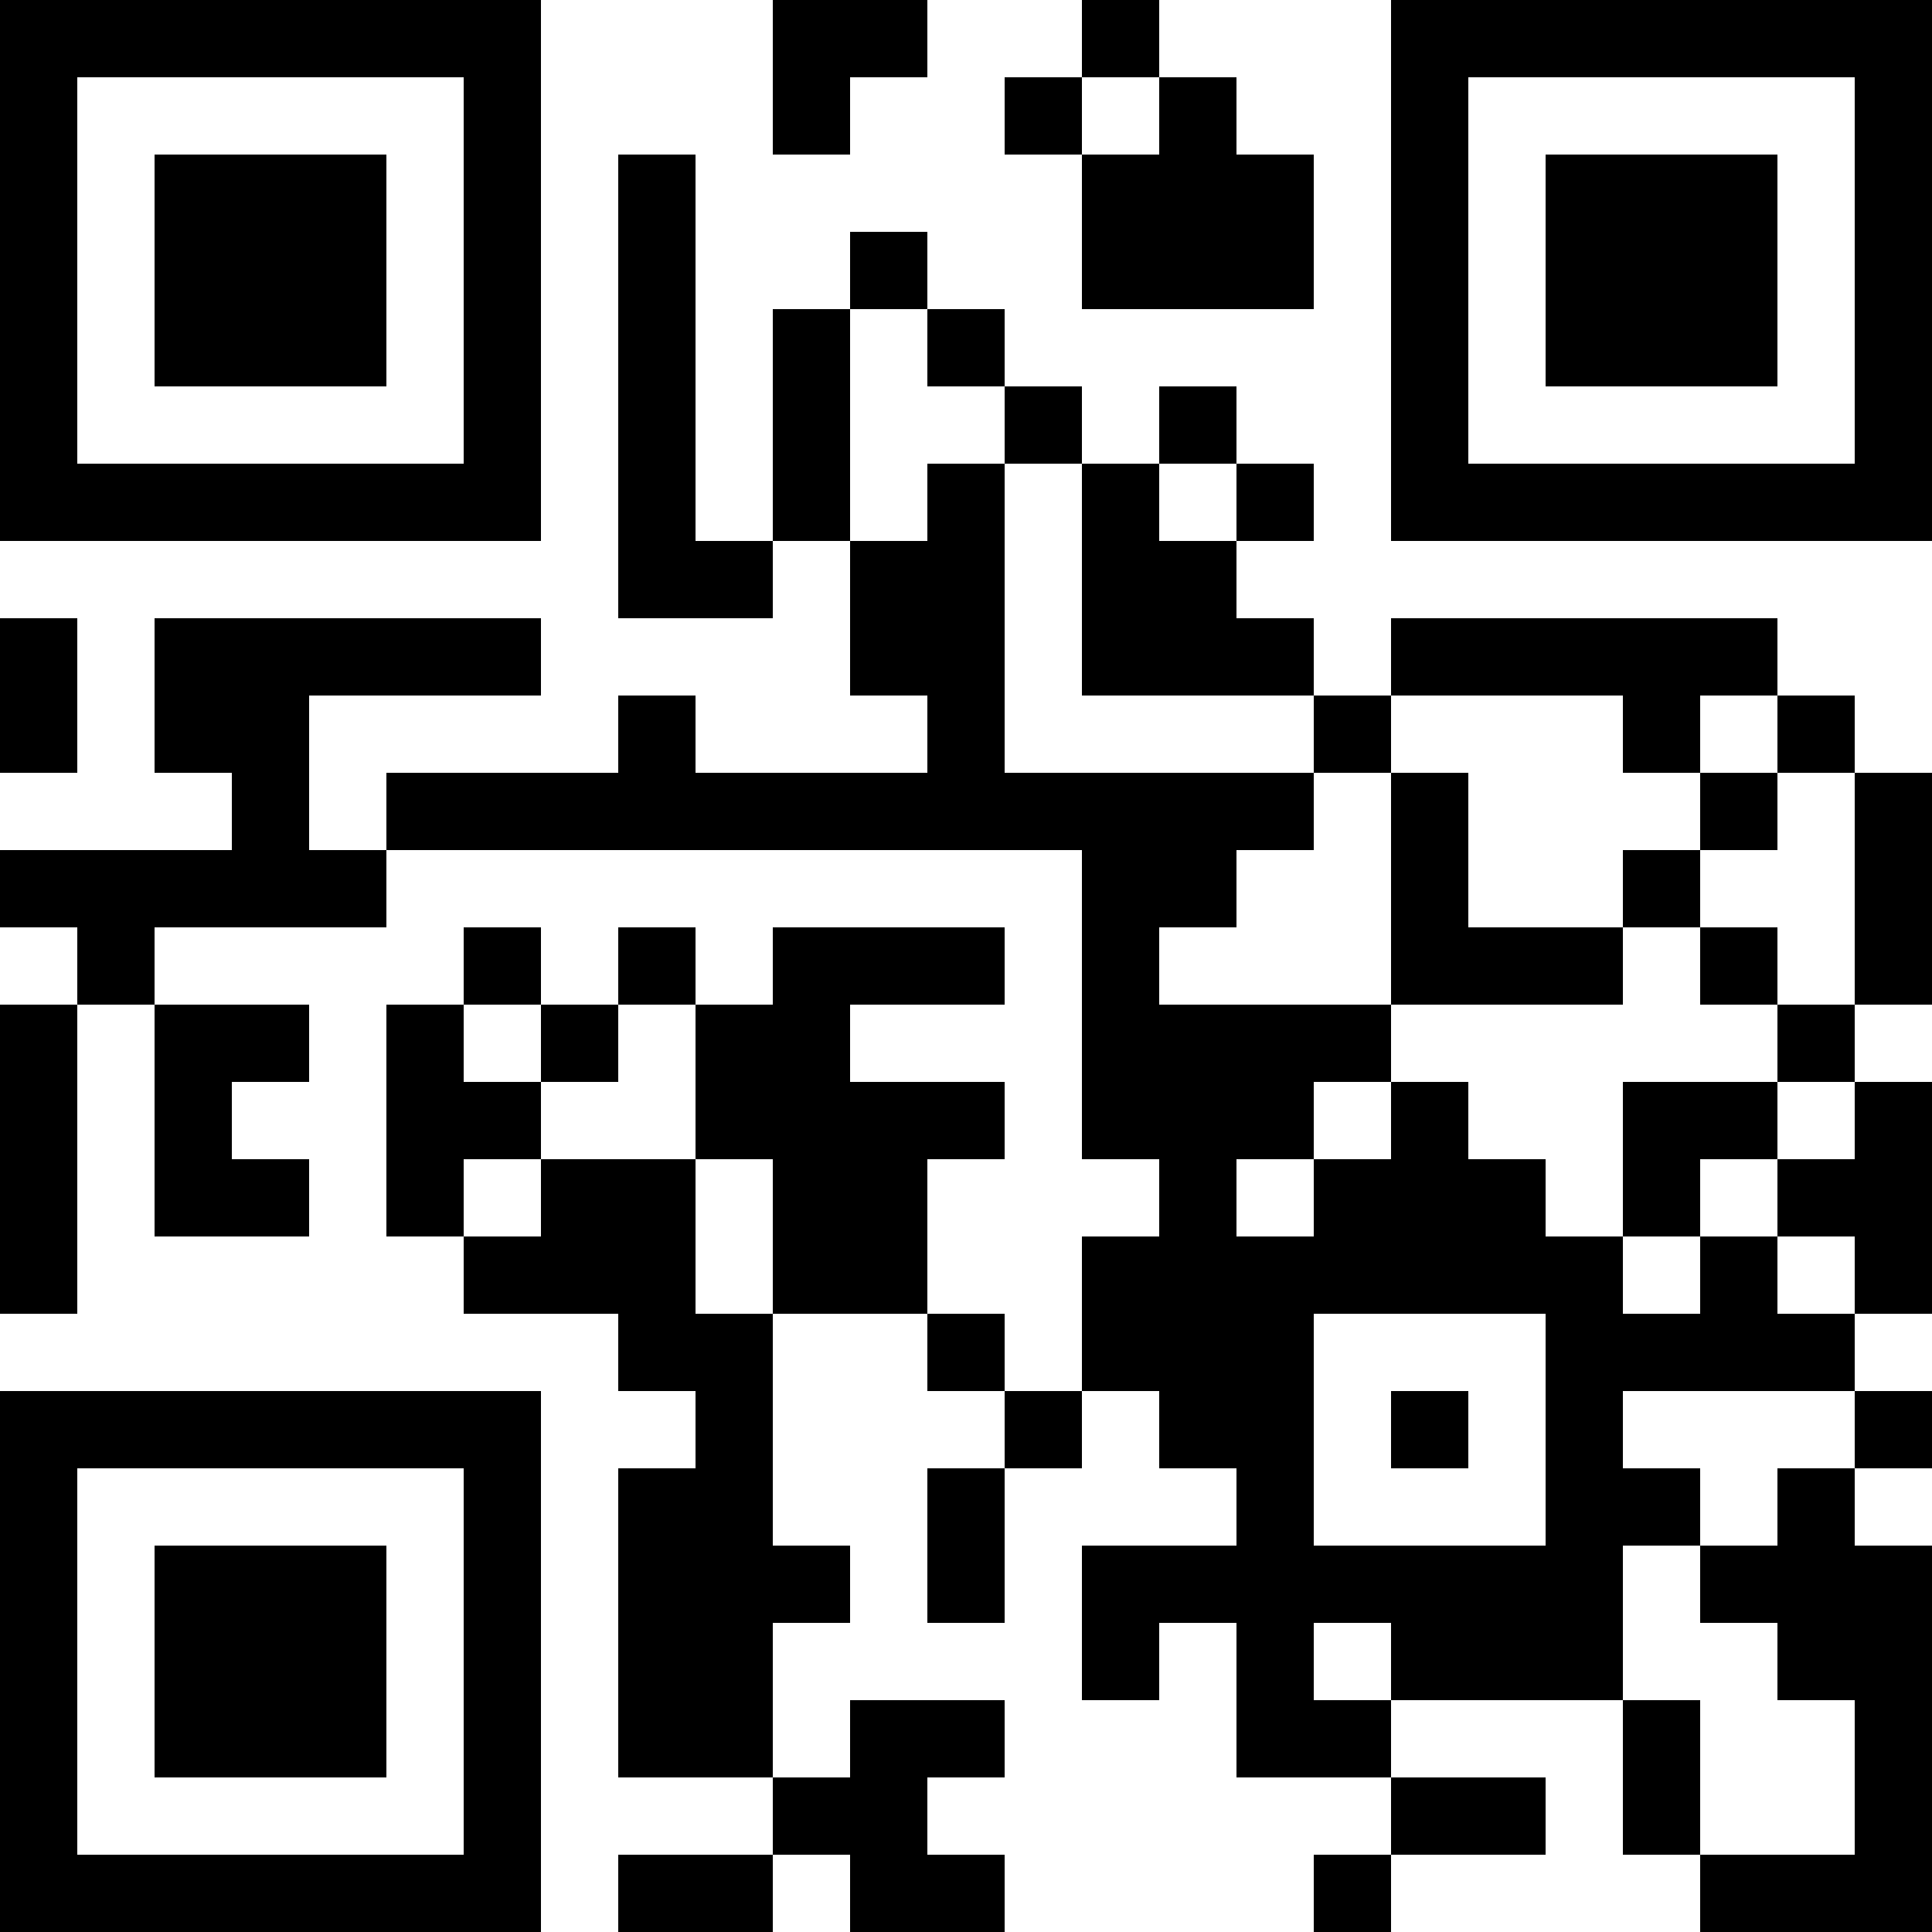
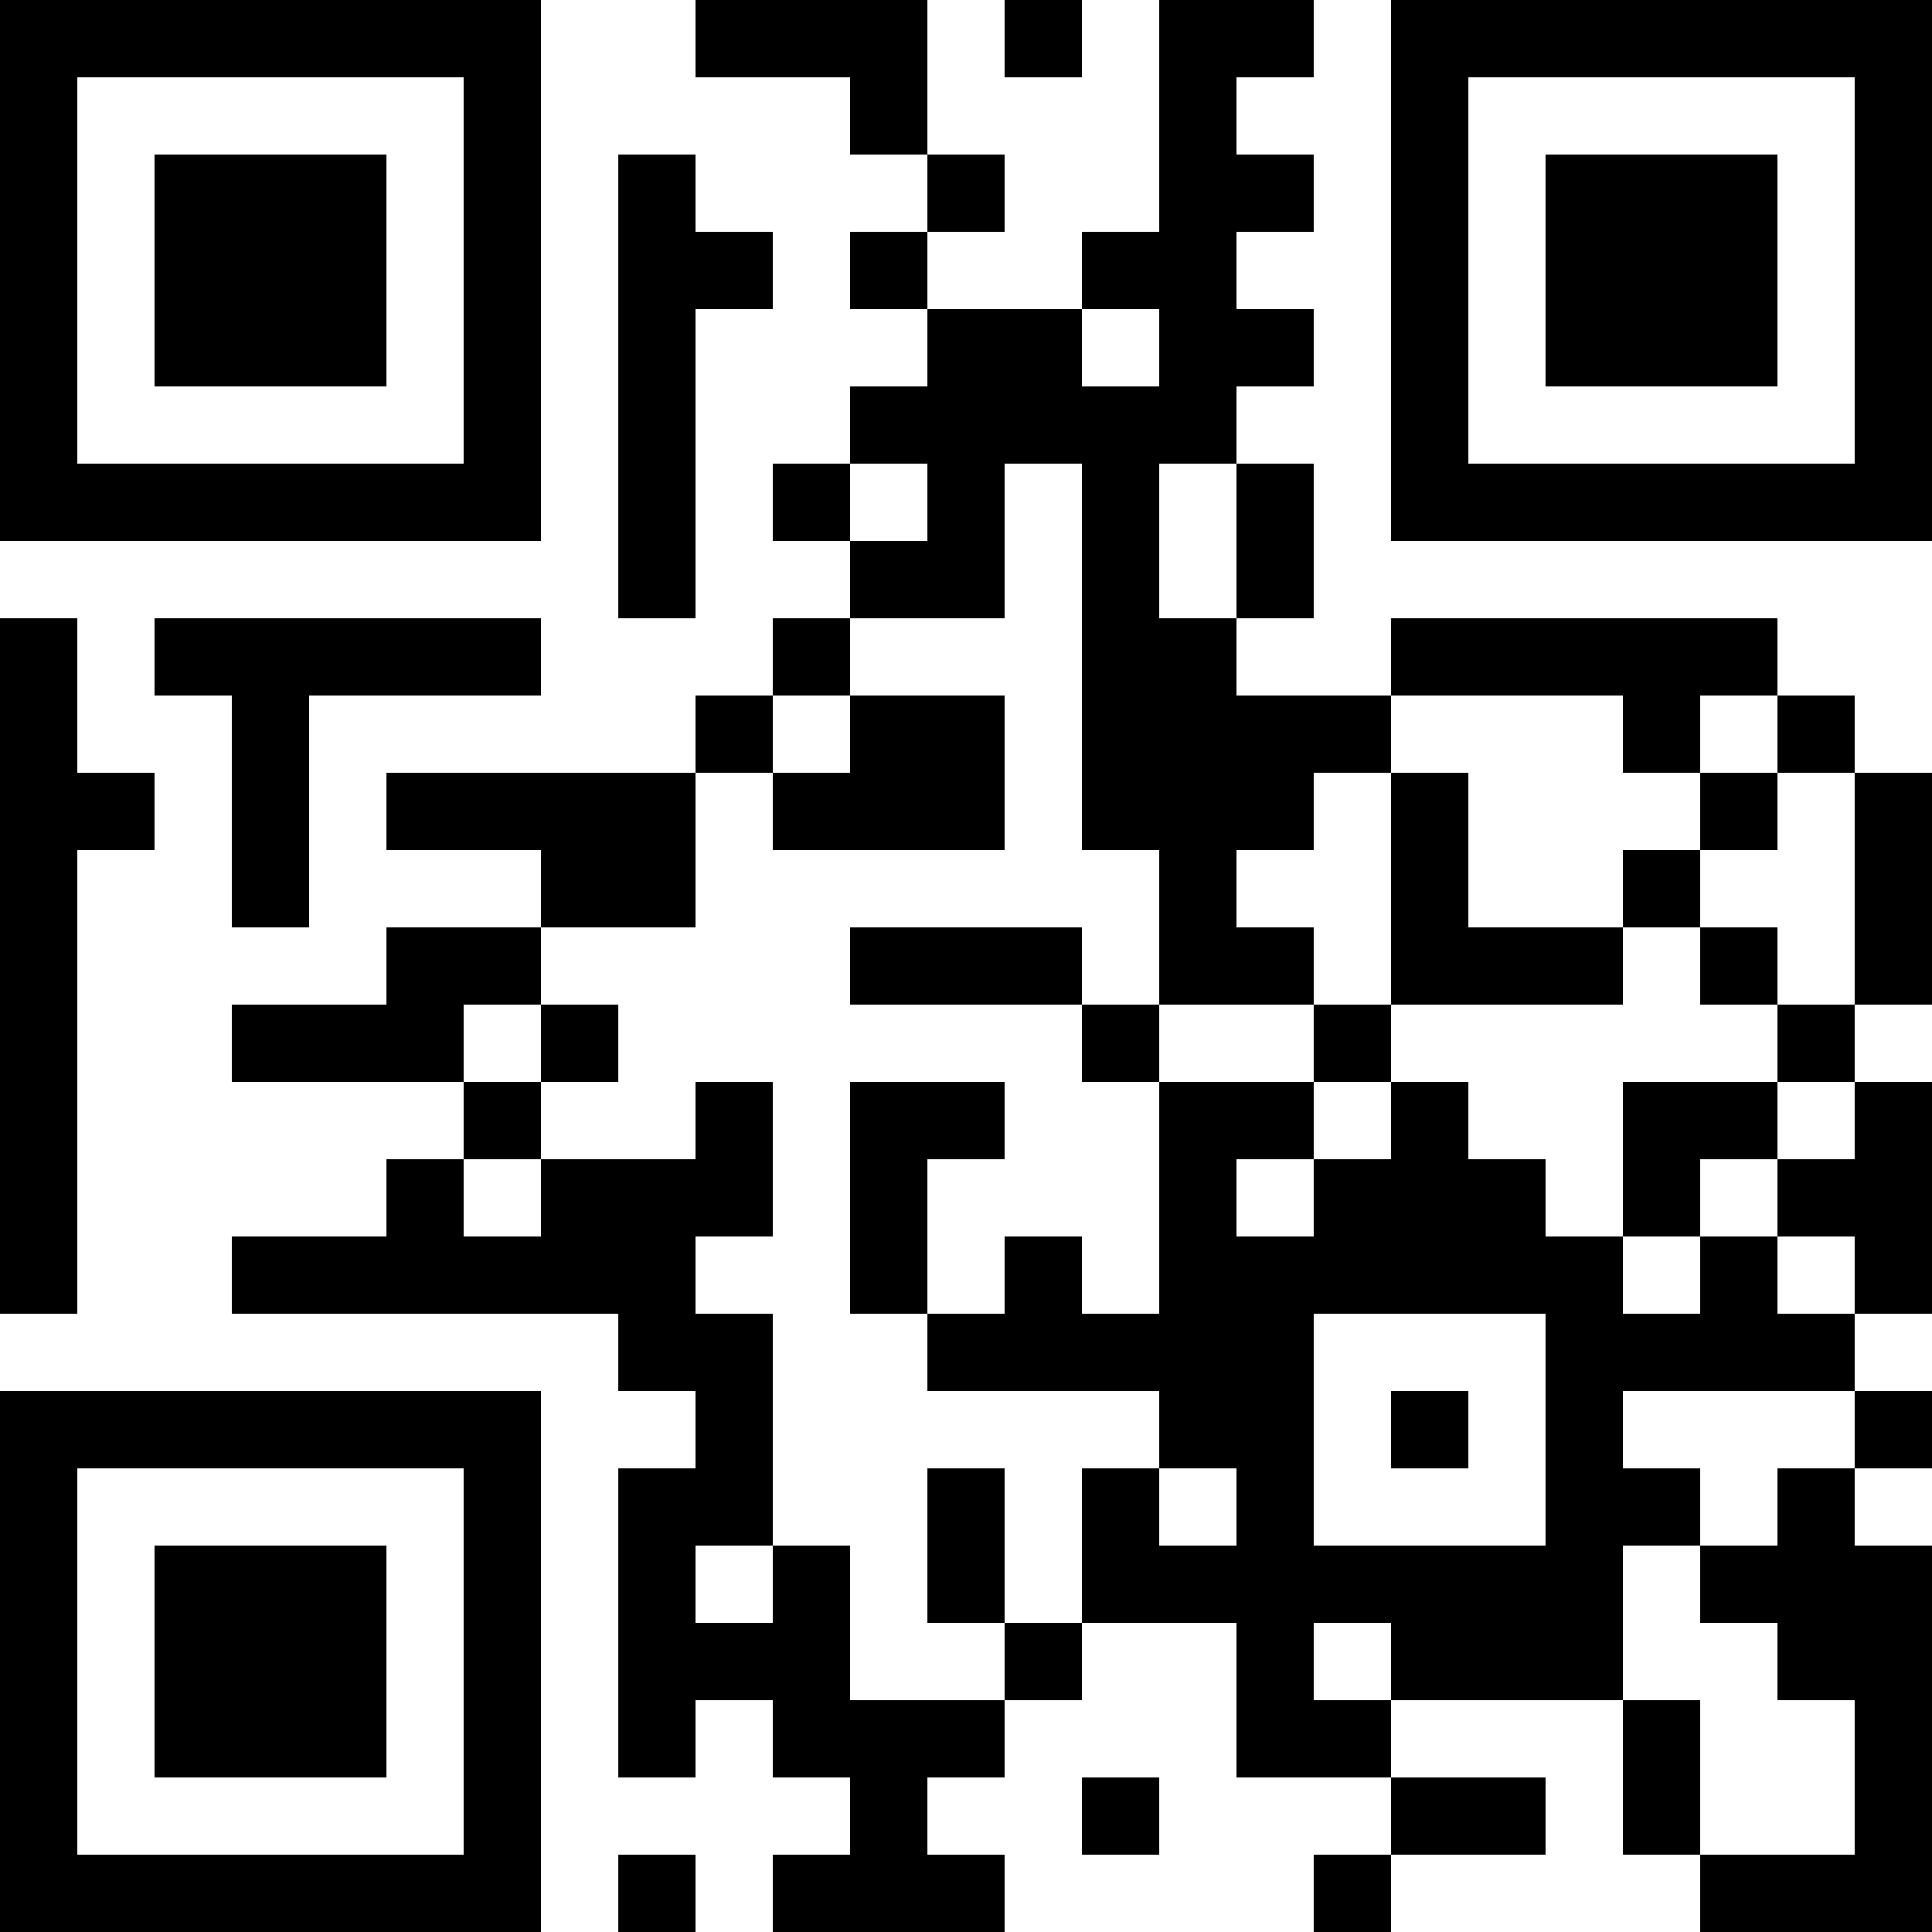
<svg xmlns="http://www.w3.org/2000/svg" version="1.1" width="200" height="200" viewBox="0 0 200 200">
  <rect x="0" y="0" width="200" height="200" fill="#ffffff" />
  <g transform="scale(8)">
    <g transform="translate(0,0)">
-       <path fill-rule="evenodd" d="M10 0L10 2L11 2L11 1L12 1L12 0ZM14 0L14 1L13 1L13 2L14 2L14 4L17 4L17 2L16 2L16 1L15 1L15 0ZM14 1L14 2L15 2L15 1ZM8 2L8 8L10 8L10 7L11 7L11 9L12 9L12 10L9 10L9 9L8 9L8 10L5 10L5 11L4 11L4 9L7 9L7 8L2 8L2 10L3 10L3 11L0 11L0 12L1 12L1 13L0 13L0 17L1 17L1 13L2 13L2 16L4 16L4 15L3 15L3 14L4 14L4 13L2 13L2 12L5 12L5 11L14 11L14 15L15 15L15 16L14 16L14 18L13 18L13 17L12 17L12 15L13 15L13 14L11 14L11 13L13 13L13 12L10 12L10 13L9 13L9 12L8 12L8 13L7 13L7 12L6 12L6 13L5 13L5 16L6 16L6 17L8 17L8 18L9 18L9 19L8 19L8 23L10 23L10 24L8 24L8 25L10 25L10 24L11 24L11 25L13 25L13 24L12 24L12 23L13 23L13 22L11 22L11 23L10 23L10 21L11 21L11 20L10 20L10 17L12 17L12 18L13 18L13 19L12 19L12 21L13 21L13 19L14 19L14 18L15 18L15 19L16 19L16 20L14 20L14 22L15 22L15 21L16 21L16 23L18 23L18 24L17 24L17 25L18 25L18 24L20 24L20 23L18 23L18 22L21 22L21 24L22 24L22 25L25 25L25 20L24 20L24 19L25 19L25 18L24 18L24 17L25 17L25 14L24 14L24 13L25 13L25 10L24 10L24 9L23 9L23 8L18 8L18 9L17 9L17 8L16 8L16 7L17 7L17 6L16 6L16 5L15 5L15 6L14 6L14 5L13 5L13 4L12 4L12 3L11 3L11 4L10 4L10 7L9 7L9 2ZM11 4L11 7L12 7L12 6L13 6L13 10L17 10L17 11L16 11L16 12L15 12L15 13L18 13L18 14L17 14L17 15L16 15L16 16L17 16L17 15L18 15L18 14L19 14L19 15L20 15L20 16L21 16L21 17L22 17L22 16L23 16L23 17L24 17L24 16L23 16L23 15L24 15L24 14L23 14L23 13L24 13L24 10L23 10L23 9L22 9L22 10L21 10L21 9L18 9L18 10L17 10L17 9L14 9L14 6L13 6L13 5L12 5L12 4ZM15 6L15 7L16 7L16 6ZM0 8L0 10L1 10L1 8ZM18 10L18 13L21 13L21 12L22 12L22 13L23 13L23 12L22 12L22 11L23 11L23 10L22 10L22 11L21 11L21 12L19 12L19 10ZM6 13L6 14L7 14L7 15L6 15L6 16L7 16L7 15L9 15L9 17L10 17L10 15L9 15L9 13L8 13L8 14L7 14L7 13ZM21 14L21 16L22 16L22 15L23 15L23 14ZM17 17L17 20L20 20L20 17ZM18 18L18 19L19 19L19 18ZM21 18L21 19L22 19L22 20L21 20L21 22L22 22L22 24L24 24L24 22L23 22L23 21L22 21L22 20L23 20L23 19L24 19L24 18ZM17 21L17 22L18 22L18 21ZM0 0L0 7L7 7L7 0ZM1 1L1 6L6 6L6 1ZM2 2L2 5L5 5L5 2ZM18 0L18 7L25 7L25 0ZM19 1L19 6L24 6L24 1ZM20 2L20 5L23 5L23 2ZM0 18L0 25L7 25L7 18ZM1 19L1 24L6 24L6 19ZM2 20L2 23L5 23L5 20Z" fill="#000000" />
+       <path fill-rule="evenodd" d="M9 0L9 1L11 1L11 2L12 2L12 3L11 3L11 4L12 4L12 5L11 5L11 6L10 6L10 7L11 7L11 8L10 8L10 9L9 9L9 10L5 10L5 11L7 11L7 12L5 12L5 13L3 13L3 14L6 14L6 15L5 15L5 16L3 16L3 17L8 17L8 18L9 18L9 19L8 19L8 23L9 23L9 22L10 22L10 23L11 23L11 24L10 24L10 25L13 25L13 24L12 24L12 23L13 23L13 22L14 22L14 21L16 21L16 23L18 23L18 24L17 24L17 25L18 25L18 24L20 24L20 23L18 23L18 22L21 22L21 24L22 24L22 25L25 25L25 20L24 20L24 19L25 19L25 18L24 18L24 17L25 17L25 14L24 14L24 13L25 13L25 10L24 10L24 9L23 9L23 8L18 8L18 9L16 9L16 8L17 8L17 6L16 6L16 5L17 5L17 4L16 4L16 3L17 3L17 2L16 2L16 1L17 1L17 0L15 0L15 3L14 3L14 4L12 4L12 3L13 3L13 2L12 2L12 0ZM13 0L13 1L14 1L14 0ZM8 2L8 8L9 8L9 4L10 4L10 3L9 3L9 2ZM14 4L14 5L15 5L15 4ZM11 6L11 7L12 7L12 6ZM13 6L13 8L11 8L11 9L10 9L10 10L9 10L9 12L7 12L7 13L6 13L6 14L7 14L7 15L6 15L6 16L7 16L7 15L9 15L9 14L10 14L10 16L9 16L9 17L10 17L10 20L9 20L9 21L10 21L10 20L11 20L11 22L13 22L13 21L14 21L14 19L15 19L15 20L16 20L16 19L15 19L15 18L12 18L12 17L13 17L13 16L14 16L14 17L15 17L15 14L17 14L17 15L16 15L16 16L17 16L17 15L18 15L18 14L19 14L19 15L20 15L20 16L21 16L21 17L22 17L22 16L23 16L23 17L24 17L24 16L23 16L23 15L24 15L24 14L23 14L23 13L24 13L24 10L23 10L23 9L22 9L22 10L21 10L21 9L18 9L18 10L17 10L17 11L16 11L16 12L17 12L17 13L15 13L15 11L14 11L14 6ZM15 6L15 8L16 8L16 6ZM0 8L0 17L1 17L1 11L2 11L2 10L1 10L1 8ZM2 8L2 9L3 9L3 12L4 12L4 9L7 9L7 8ZM11 9L11 10L10 10L10 11L13 11L13 9ZM18 10L18 13L17 13L17 14L18 14L18 13L21 13L21 12L22 12L22 13L23 13L23 12L22 12L22 11L23 11L23 10L22 10L22 11L21 11L21 12L19 12L19 10ZM11 12L11 13L14 13L14 14L15 14L15 13L14 13L14 12ZM7 13L7 14L8 14L8 13ZM11 14L11 17L12 17L12 15L13 15L13 14ZM21 14L21 16L22 16L22 15L23 15L23 14ZM17 17L17 20L20 20L20 17ZM18 18L18 19L19 19L19 18ZM21 18L21 19L22 19L22 20L21 20L21 22L22 22L22 24L24 24L24 22L23 22L23 21L22 21L22 20L23 20L23 19L24 19L24 18ZM12 19L12 21L13 21L13 19ZM17 21L17 22L18 22L18 21ZM14 23L14 24L15 24L15 23ZM8 24L8 25L9 25L9 24ZM0 0L0 7L7 7L7 0ZM1 1L1 6L6 6L6 1ZM2 2L2 5L5 5L5 2ZM18 0L18 7L25 7L25 0ZM19 1L19 6L24 6L24 1ZM20 2L20 5L23 5L23 2ZM0 18L0 25L7 25L7 18ZM1 19L1 24L6 24L6 19ZM2 20L2 23L5 23L5 20Z" fill="#000000" />
    </g>
  </g>
</svg>
